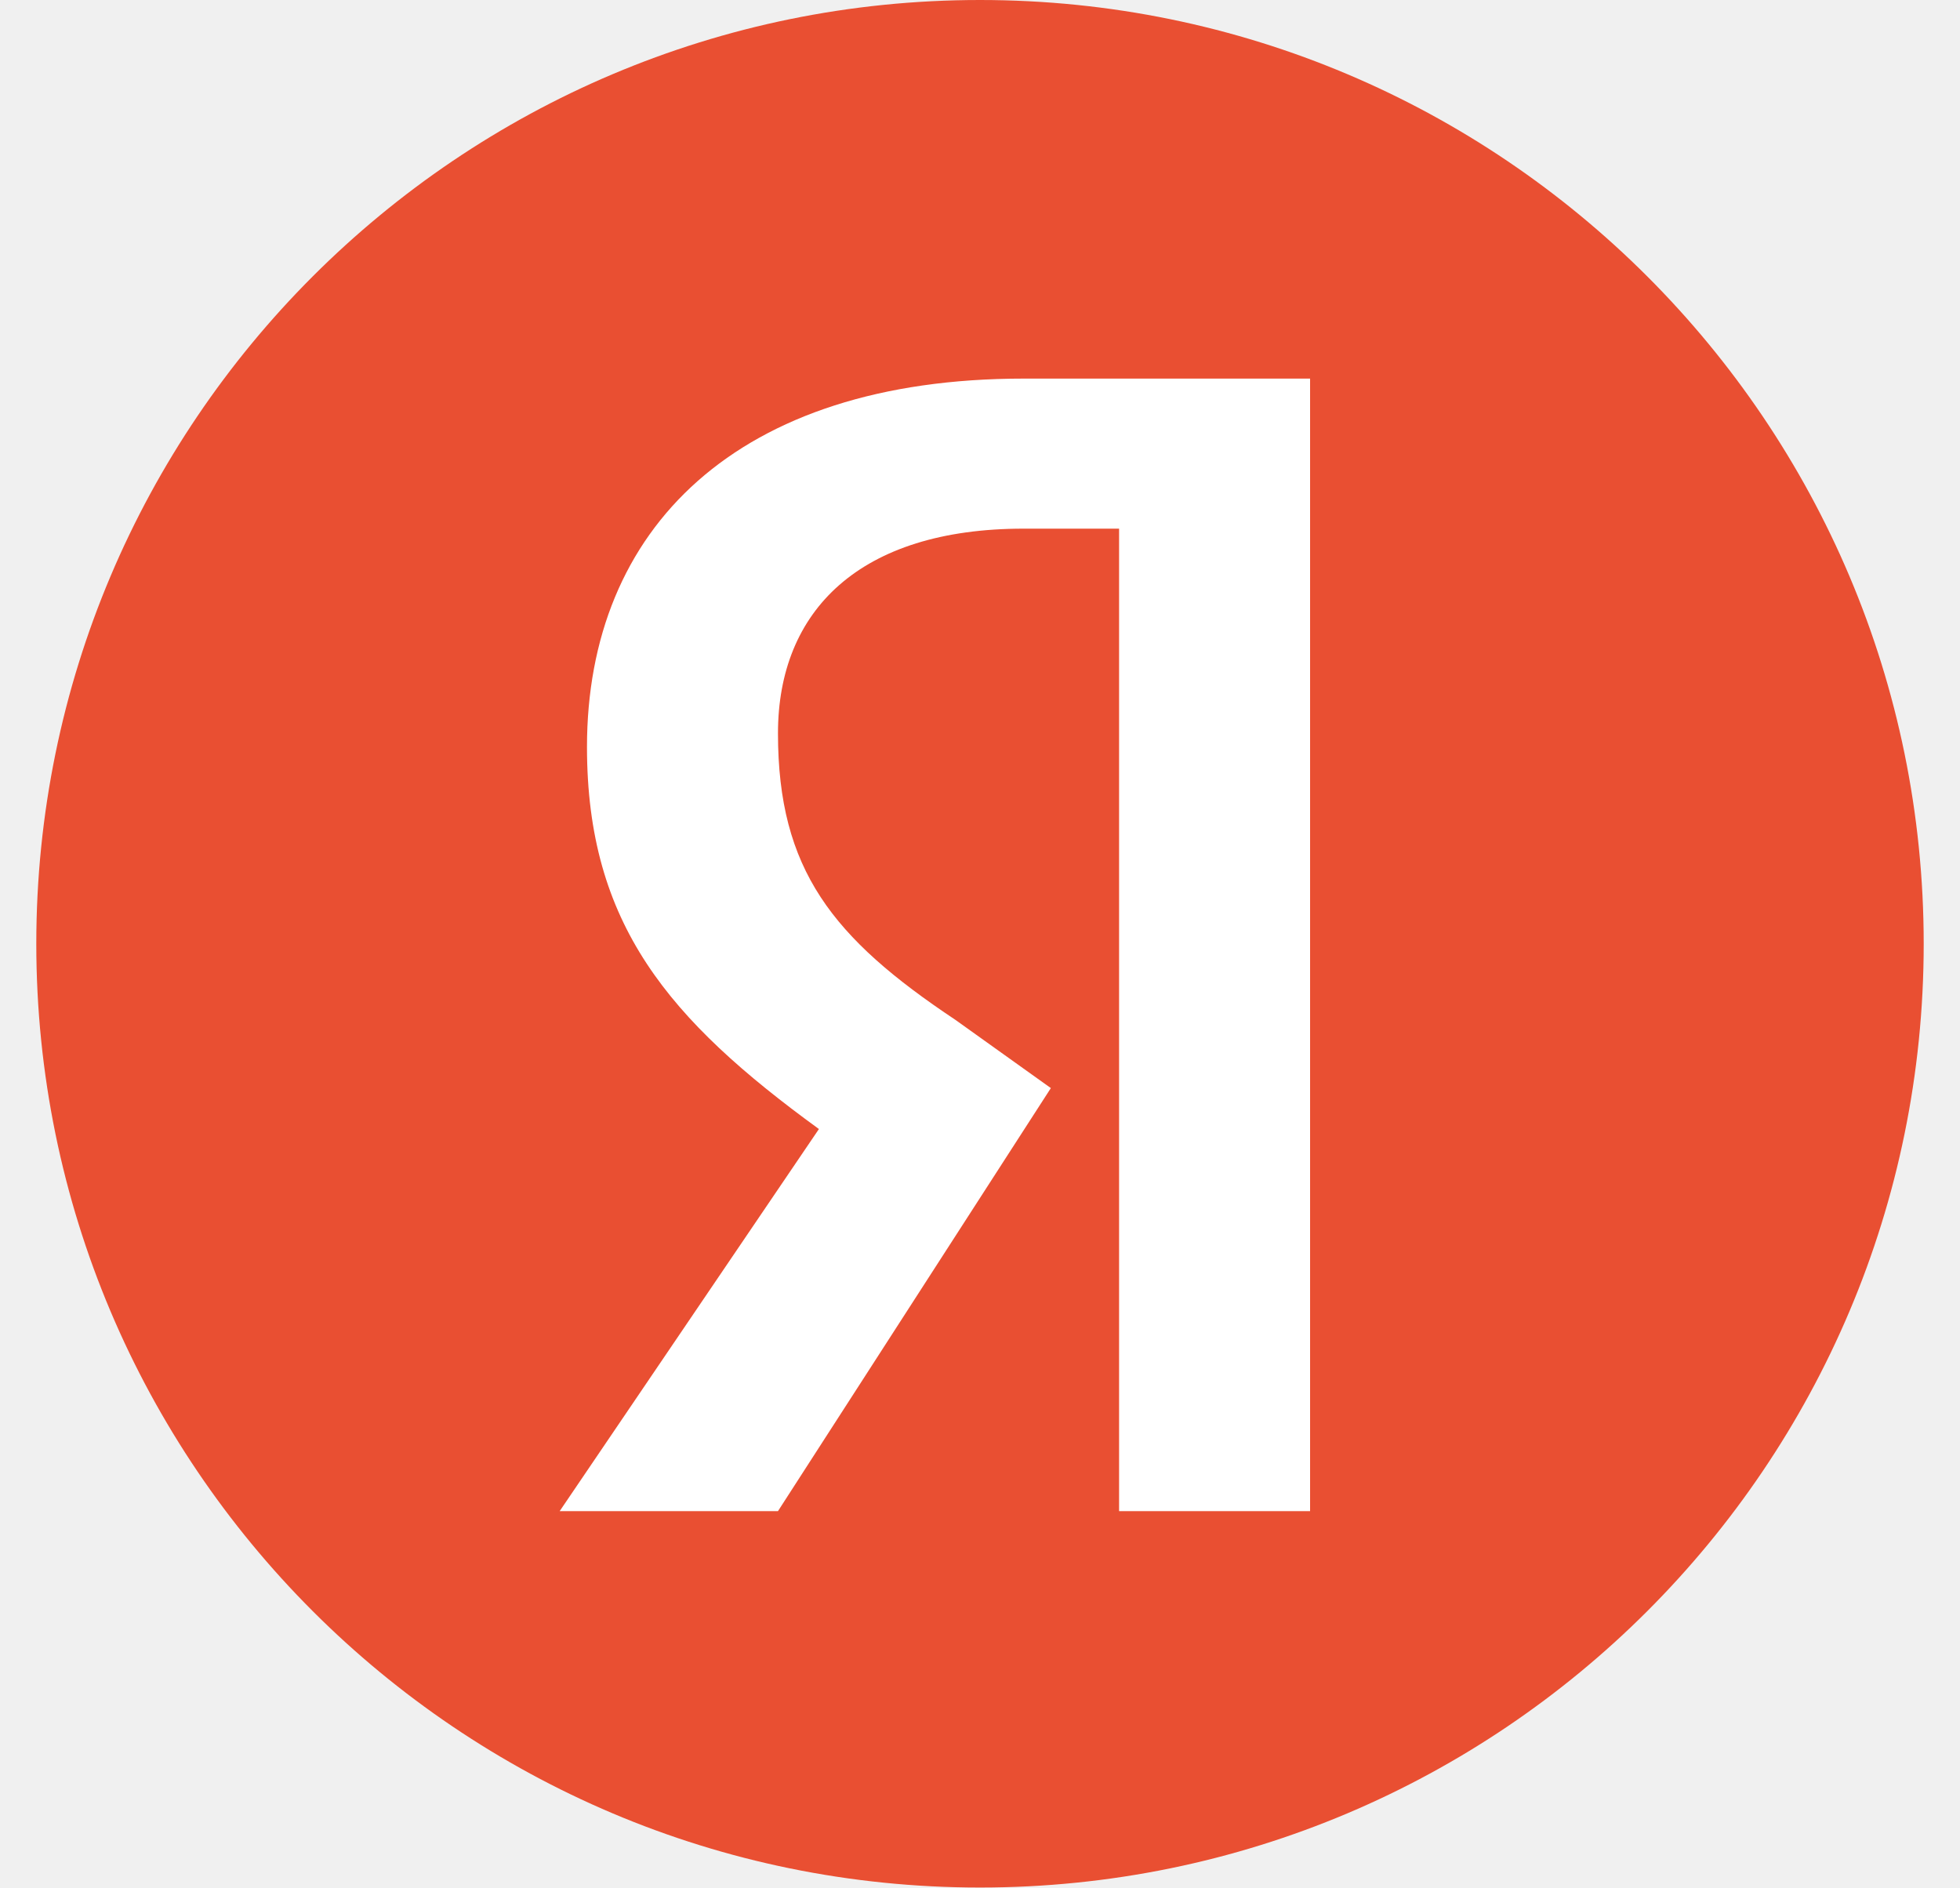
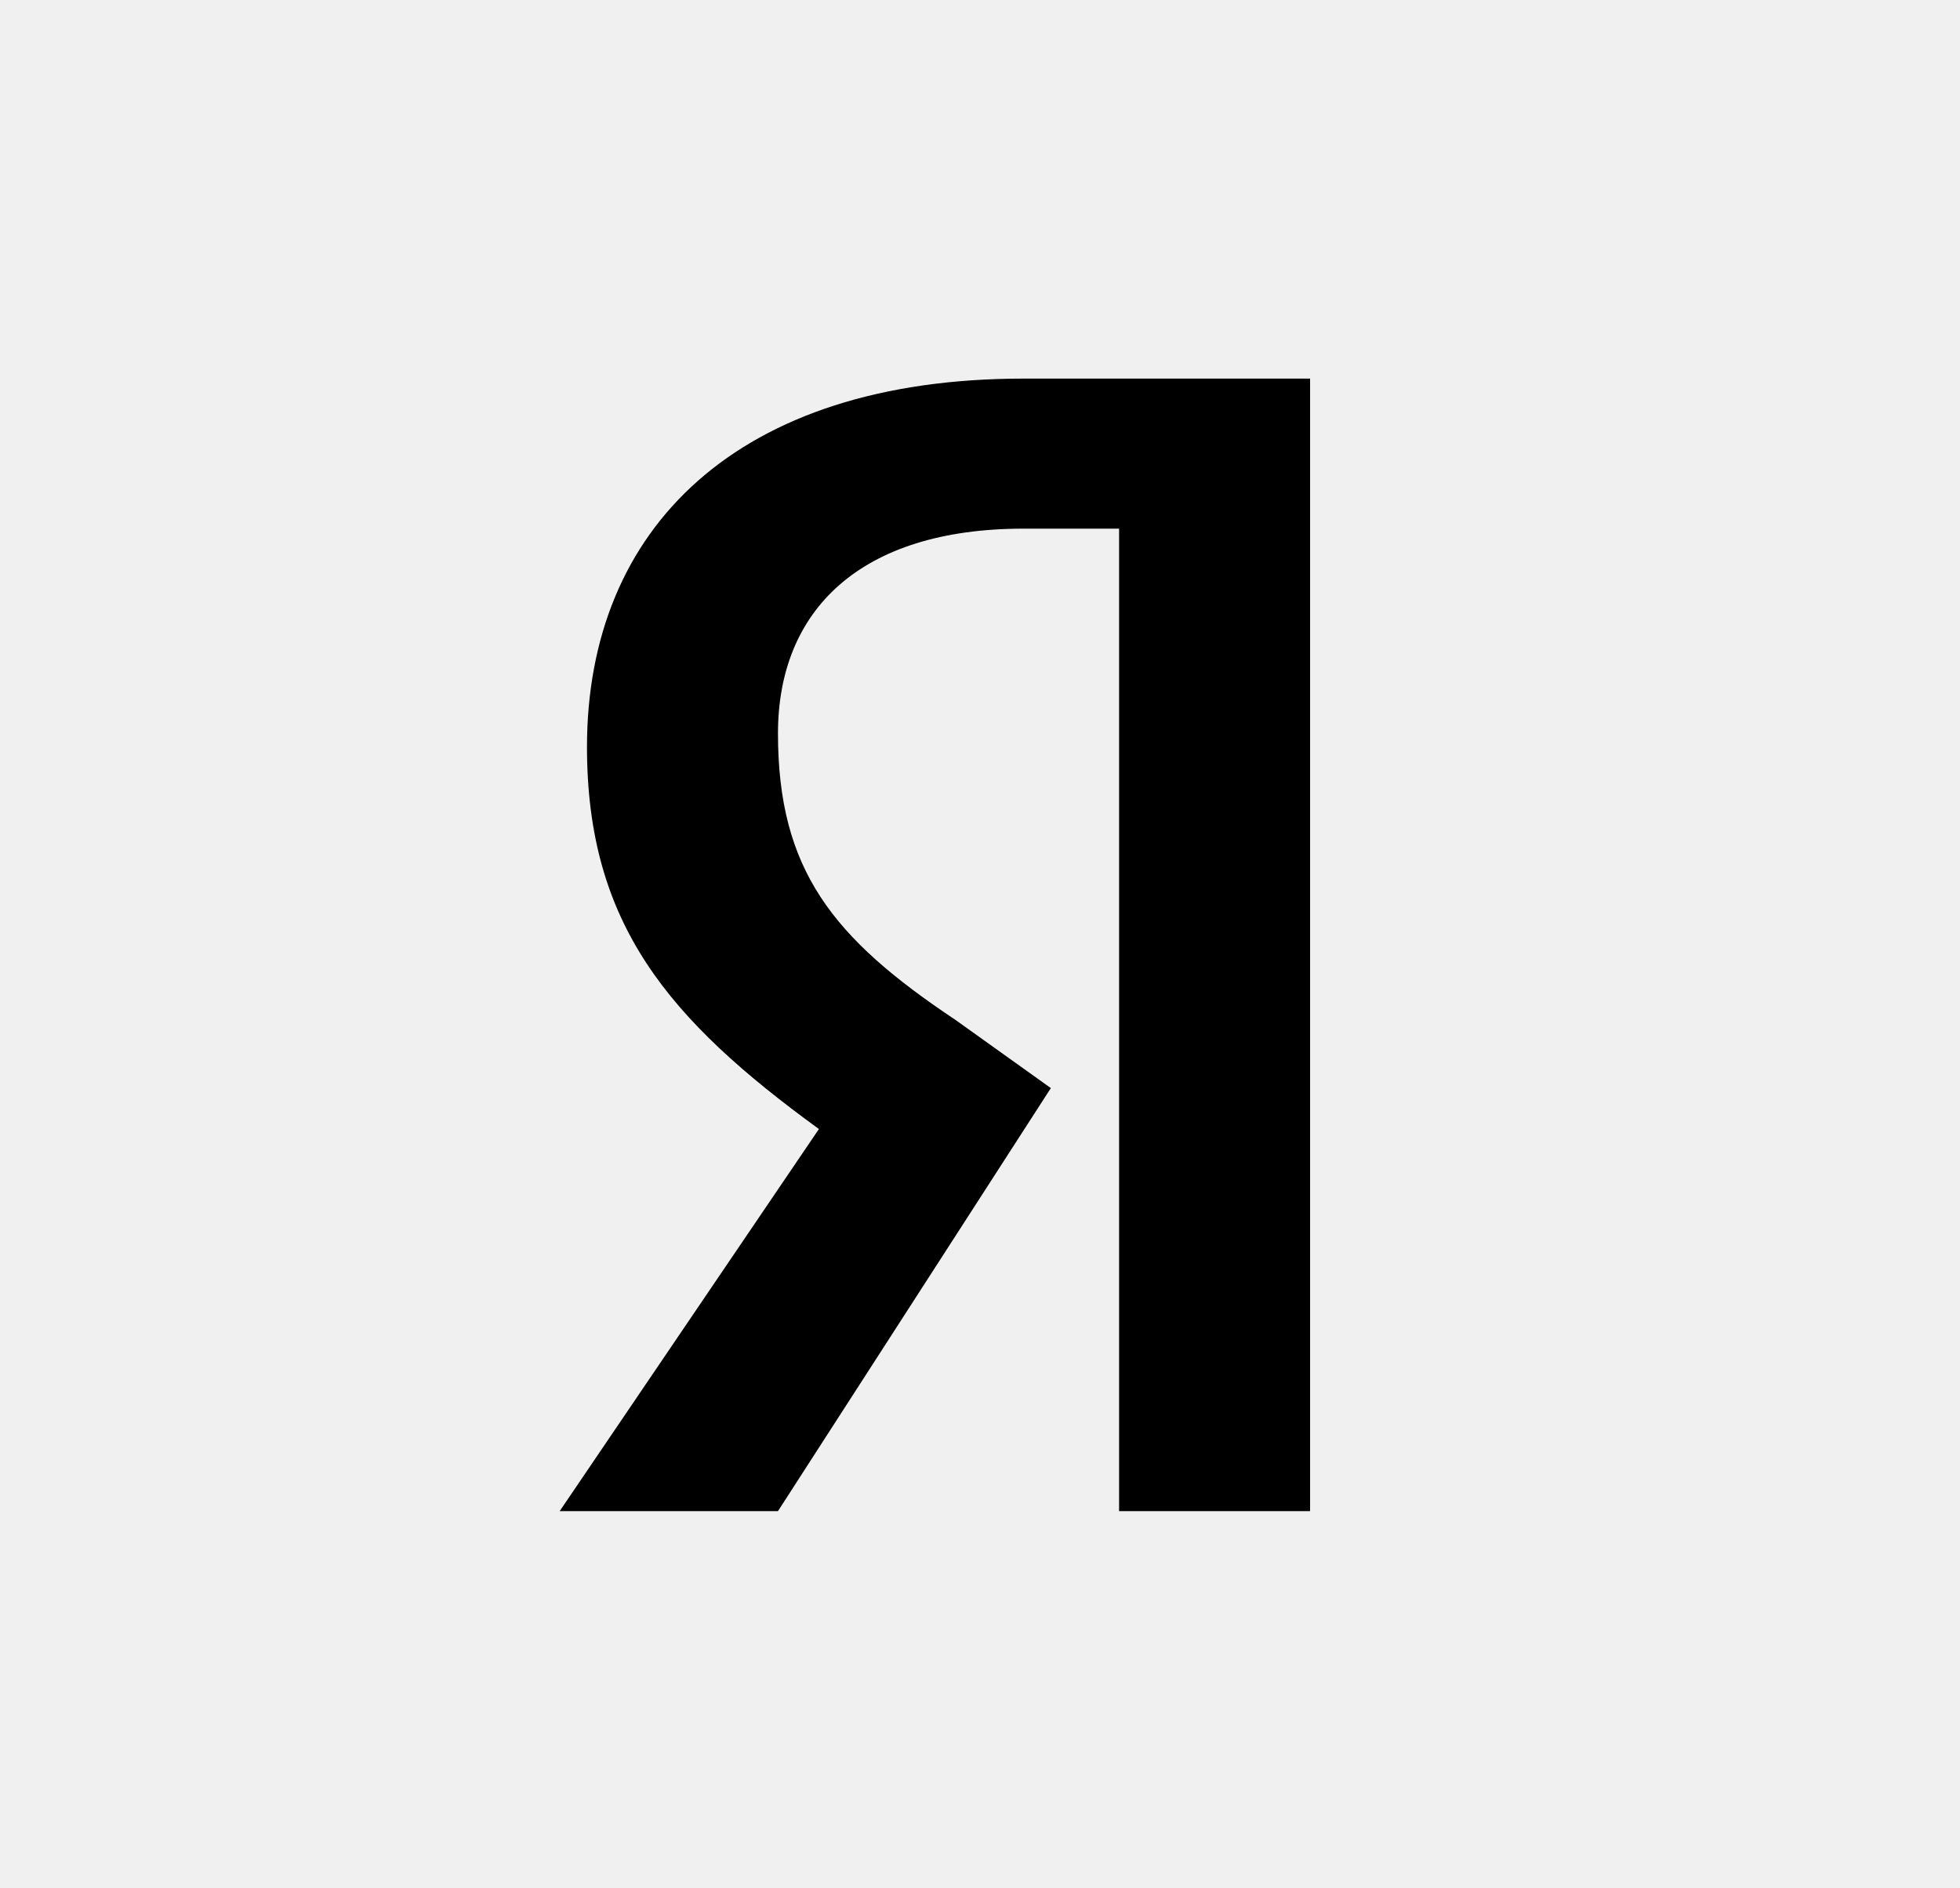
<svg xmlns="http://www.w3.org/2000/svg" viewBox="0 0 27 26">
-   <rect x="0.5" width="26" height="26" rx="13" fill="#E94F32" />
-   <path d="M15.416 7.282H14.1C11.845 7.282 10.717 8.41 10.717 10.101C10.717 11.981 11.469 12.921 13.161 14.048L14.476 14.988L10.717 20.815H7.71L11.281 15.552C9.214 14.048 8.086 12.733 8.086 10.289C8.086 7.282 10.153 5.215 14.1 5.215H18.047V20.815H15.416V7.282Z" fill="white" />
+   <path d="M15.416 7.282H14.1c-2.255 0-3.383 1.128-3.383 2.82 0 1.879.752 2.819 2.444 3.946l1.315.94-3.759 5.827H7.71l3.571-5.263c-2.067-1.504-3.195-2.82-3.195-5.263 0-3.007 2.067-5.074 6.014-5.074h3.947v15.6h-2.631V7.282z" />
</svg>
